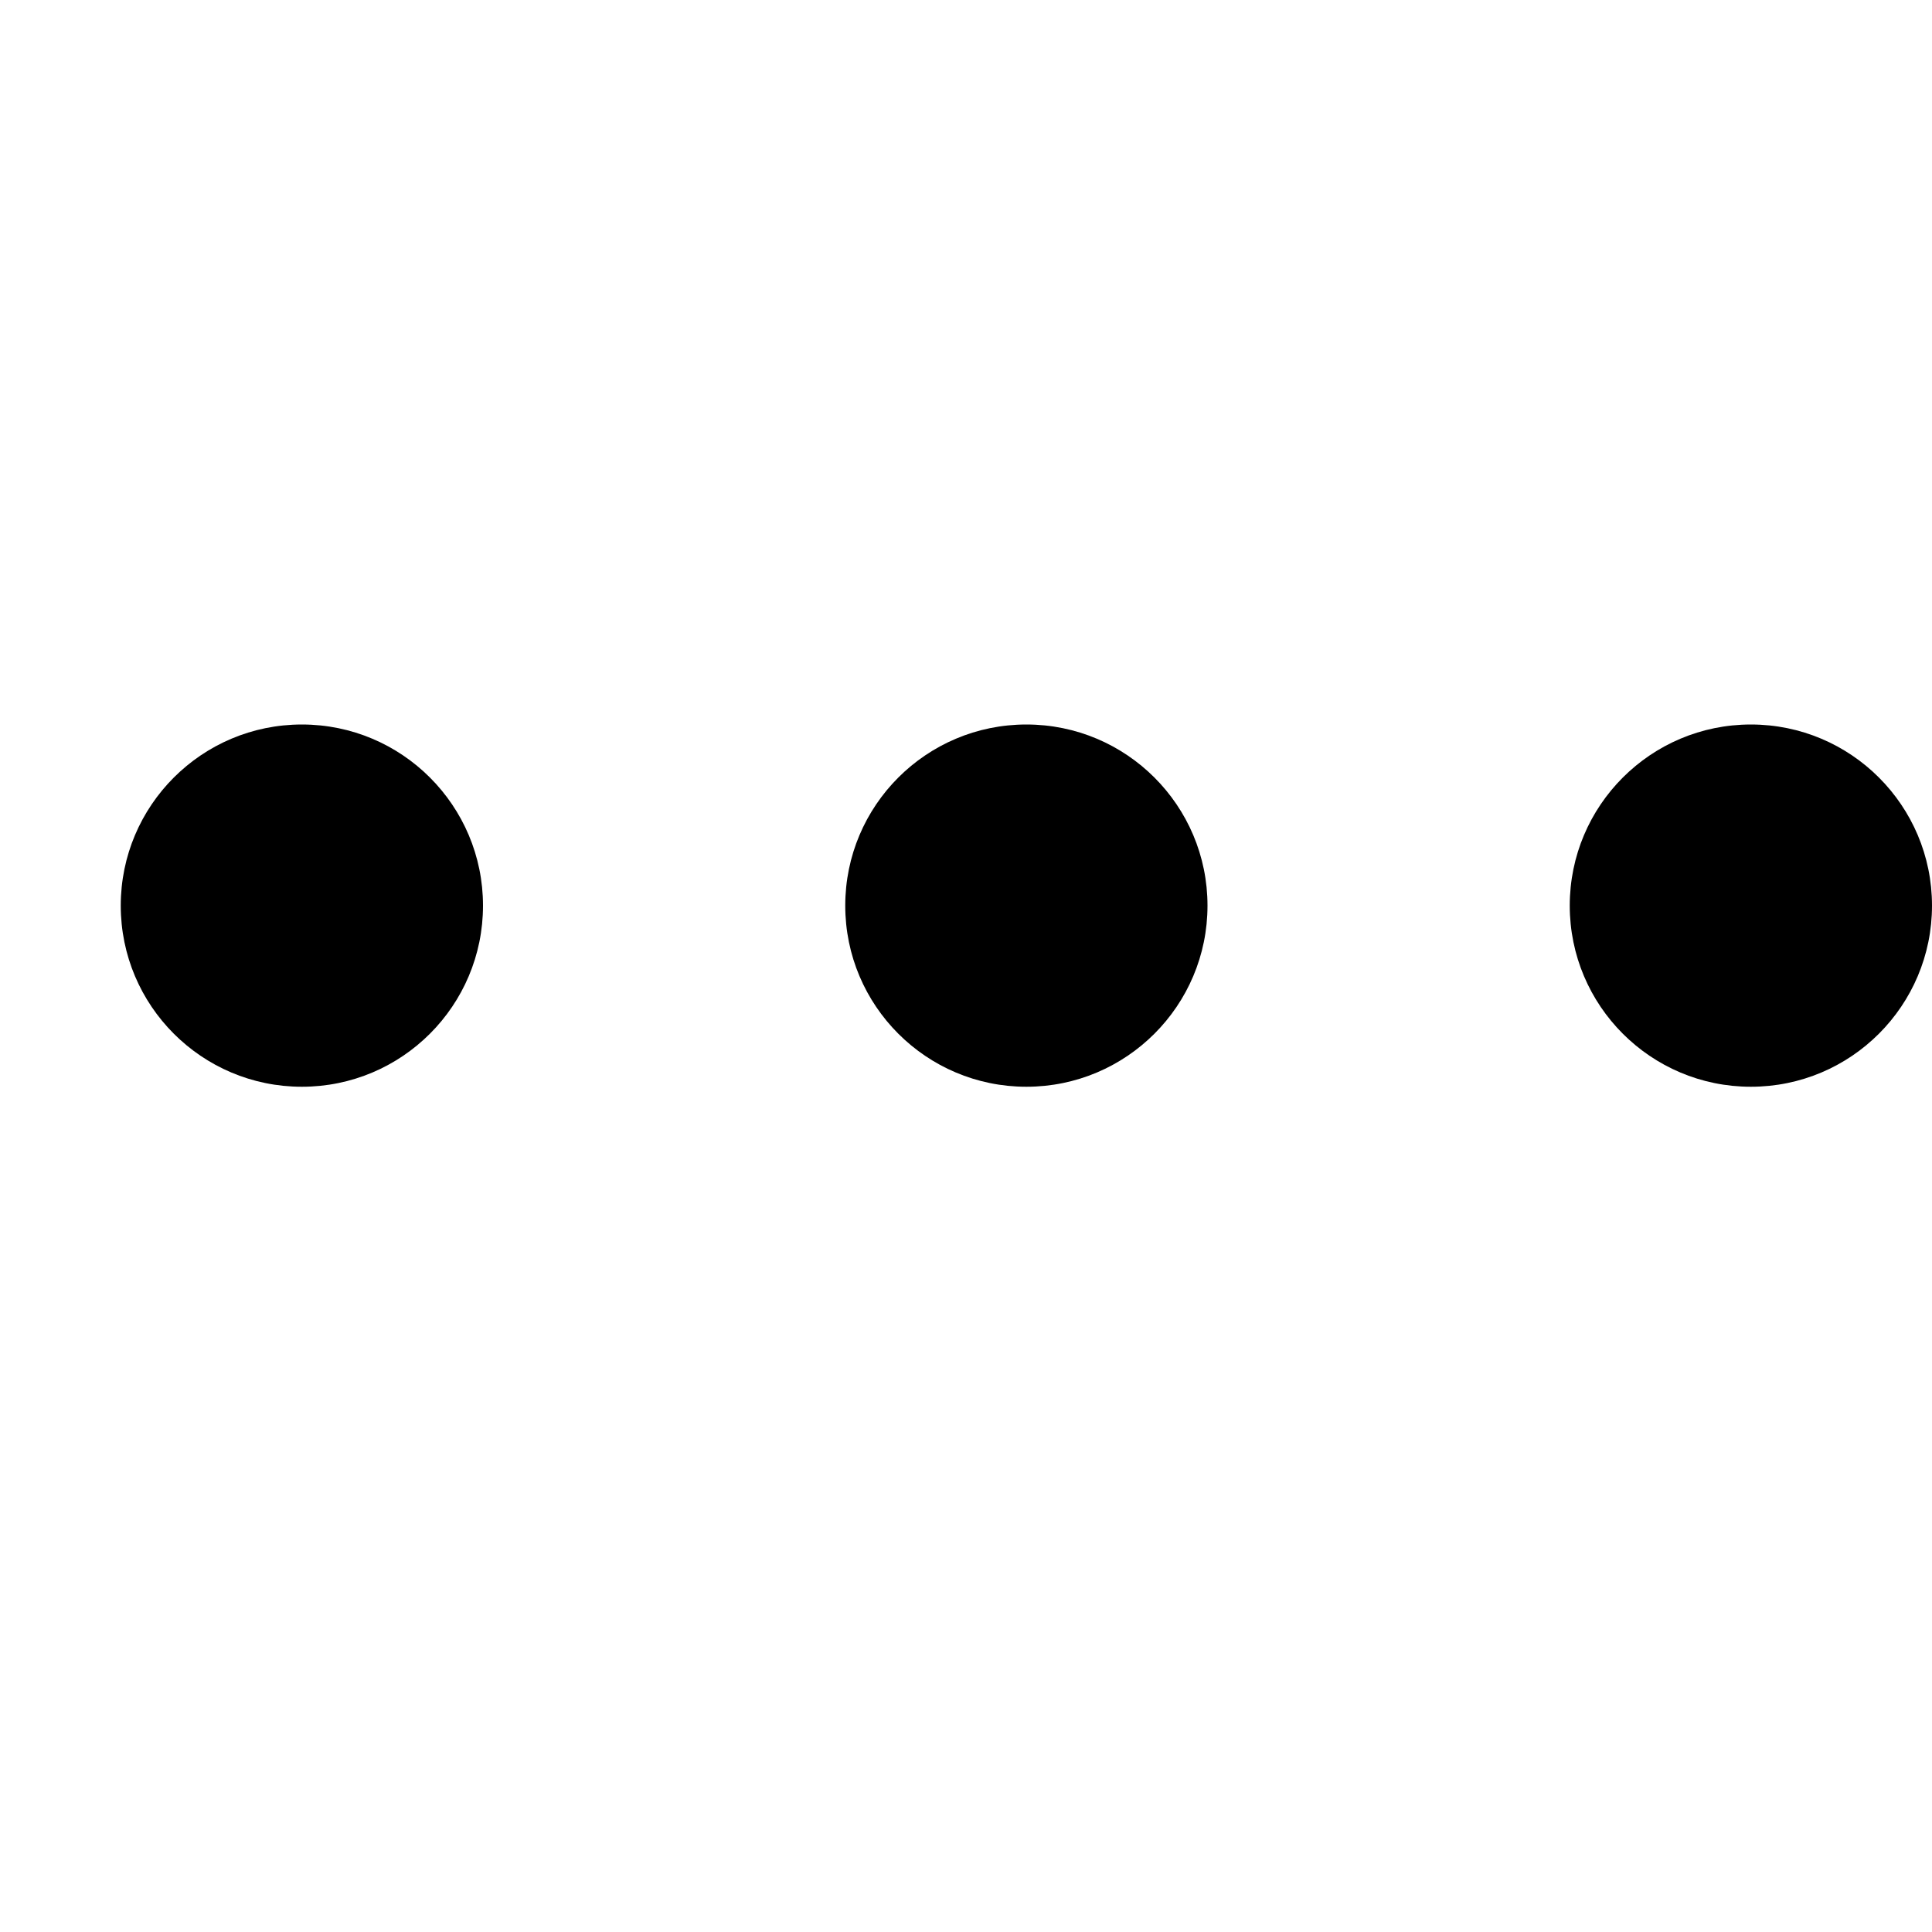
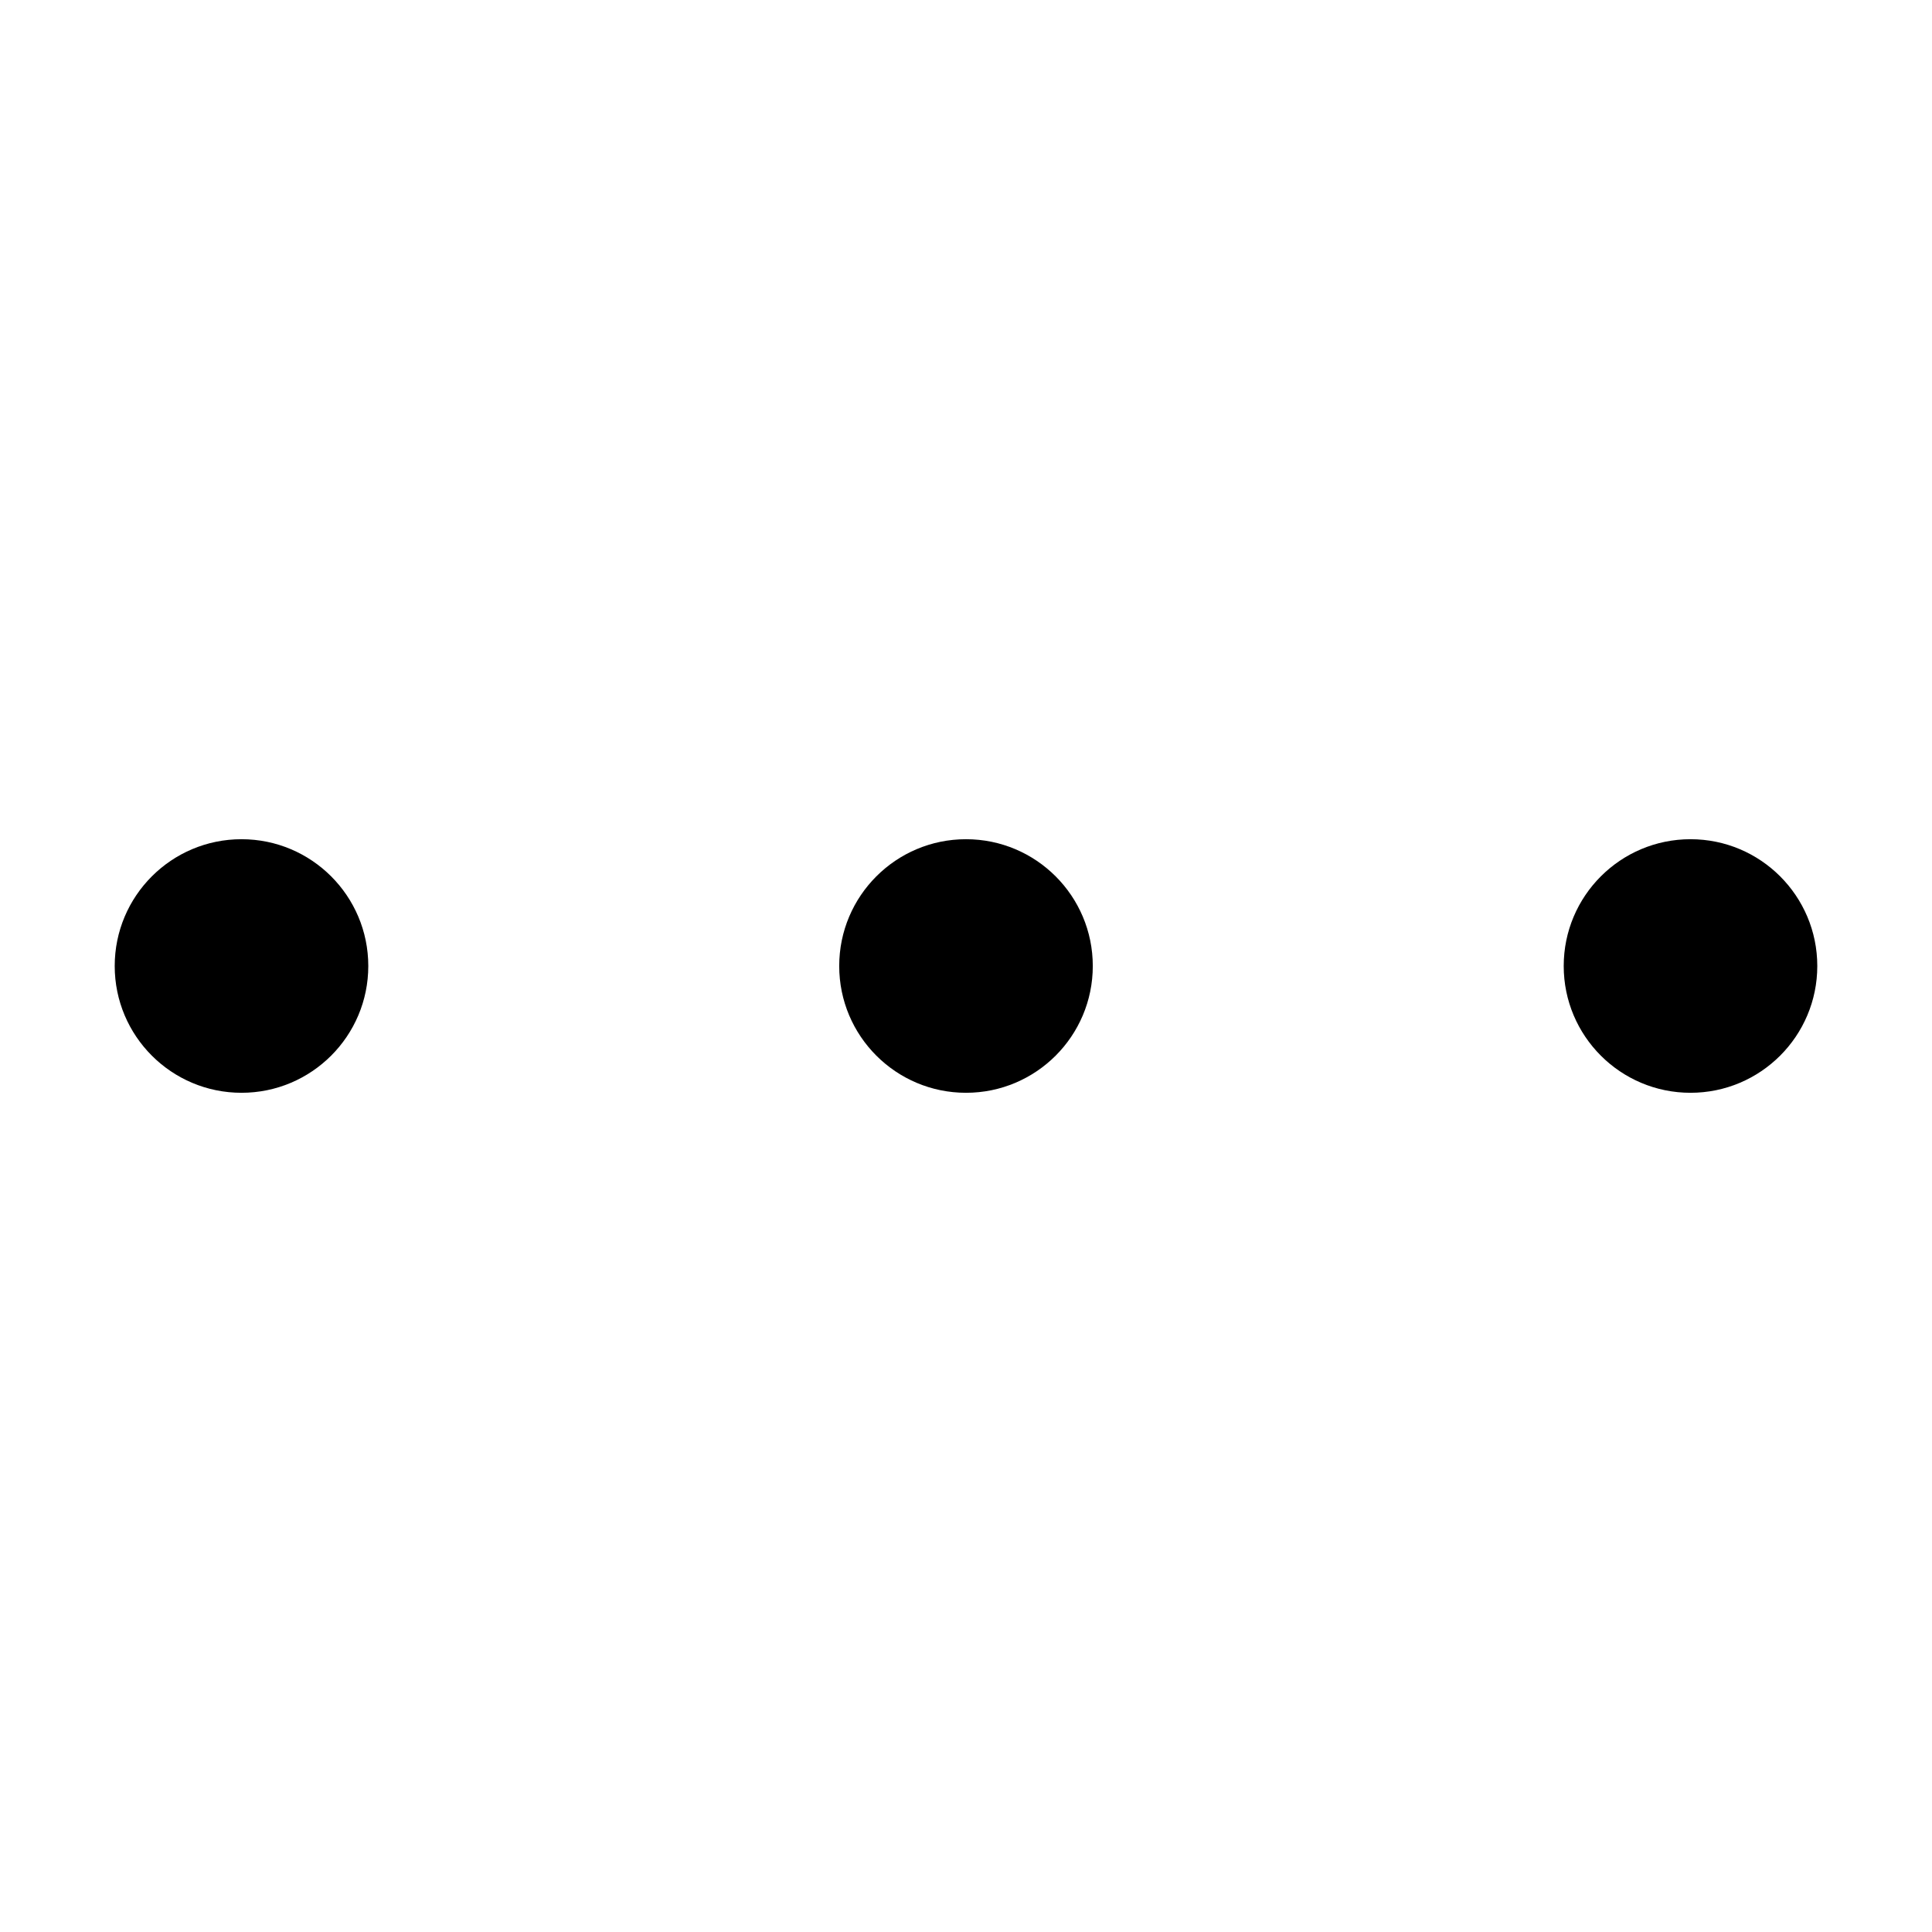
<svg xmlns="http://www.w3.org/2000/svg" viewBox="0 0 16 16">
-   <path d="M4 7.5A1.5 1.5 0 1 1 2.5 6 1.5 1.5 0 0 1 4 7.5zm6 0A1.5 1.5 0 1 0 8.5 9 1.5 1.5 0 0 0 10 7.5zm6 0A1.5 1.5 0 1 0 14.5 9 1.5 1.5 0 0 0 16 7.5z" />
+   <path d="M14 9.05A1.05 1.05 0 1 1 15.05 8 1.05 1.05 0 0 1 14 9.05zm-6 0A1.05 1.05 0 1 1 9.05 8 1.05 1.05 0 0 1 8 9.05zm-6 0A1.05 1.05 0 1 1 3.05 8 1.05 1.05 0 0 1 2 9.05z" />
</svg>
